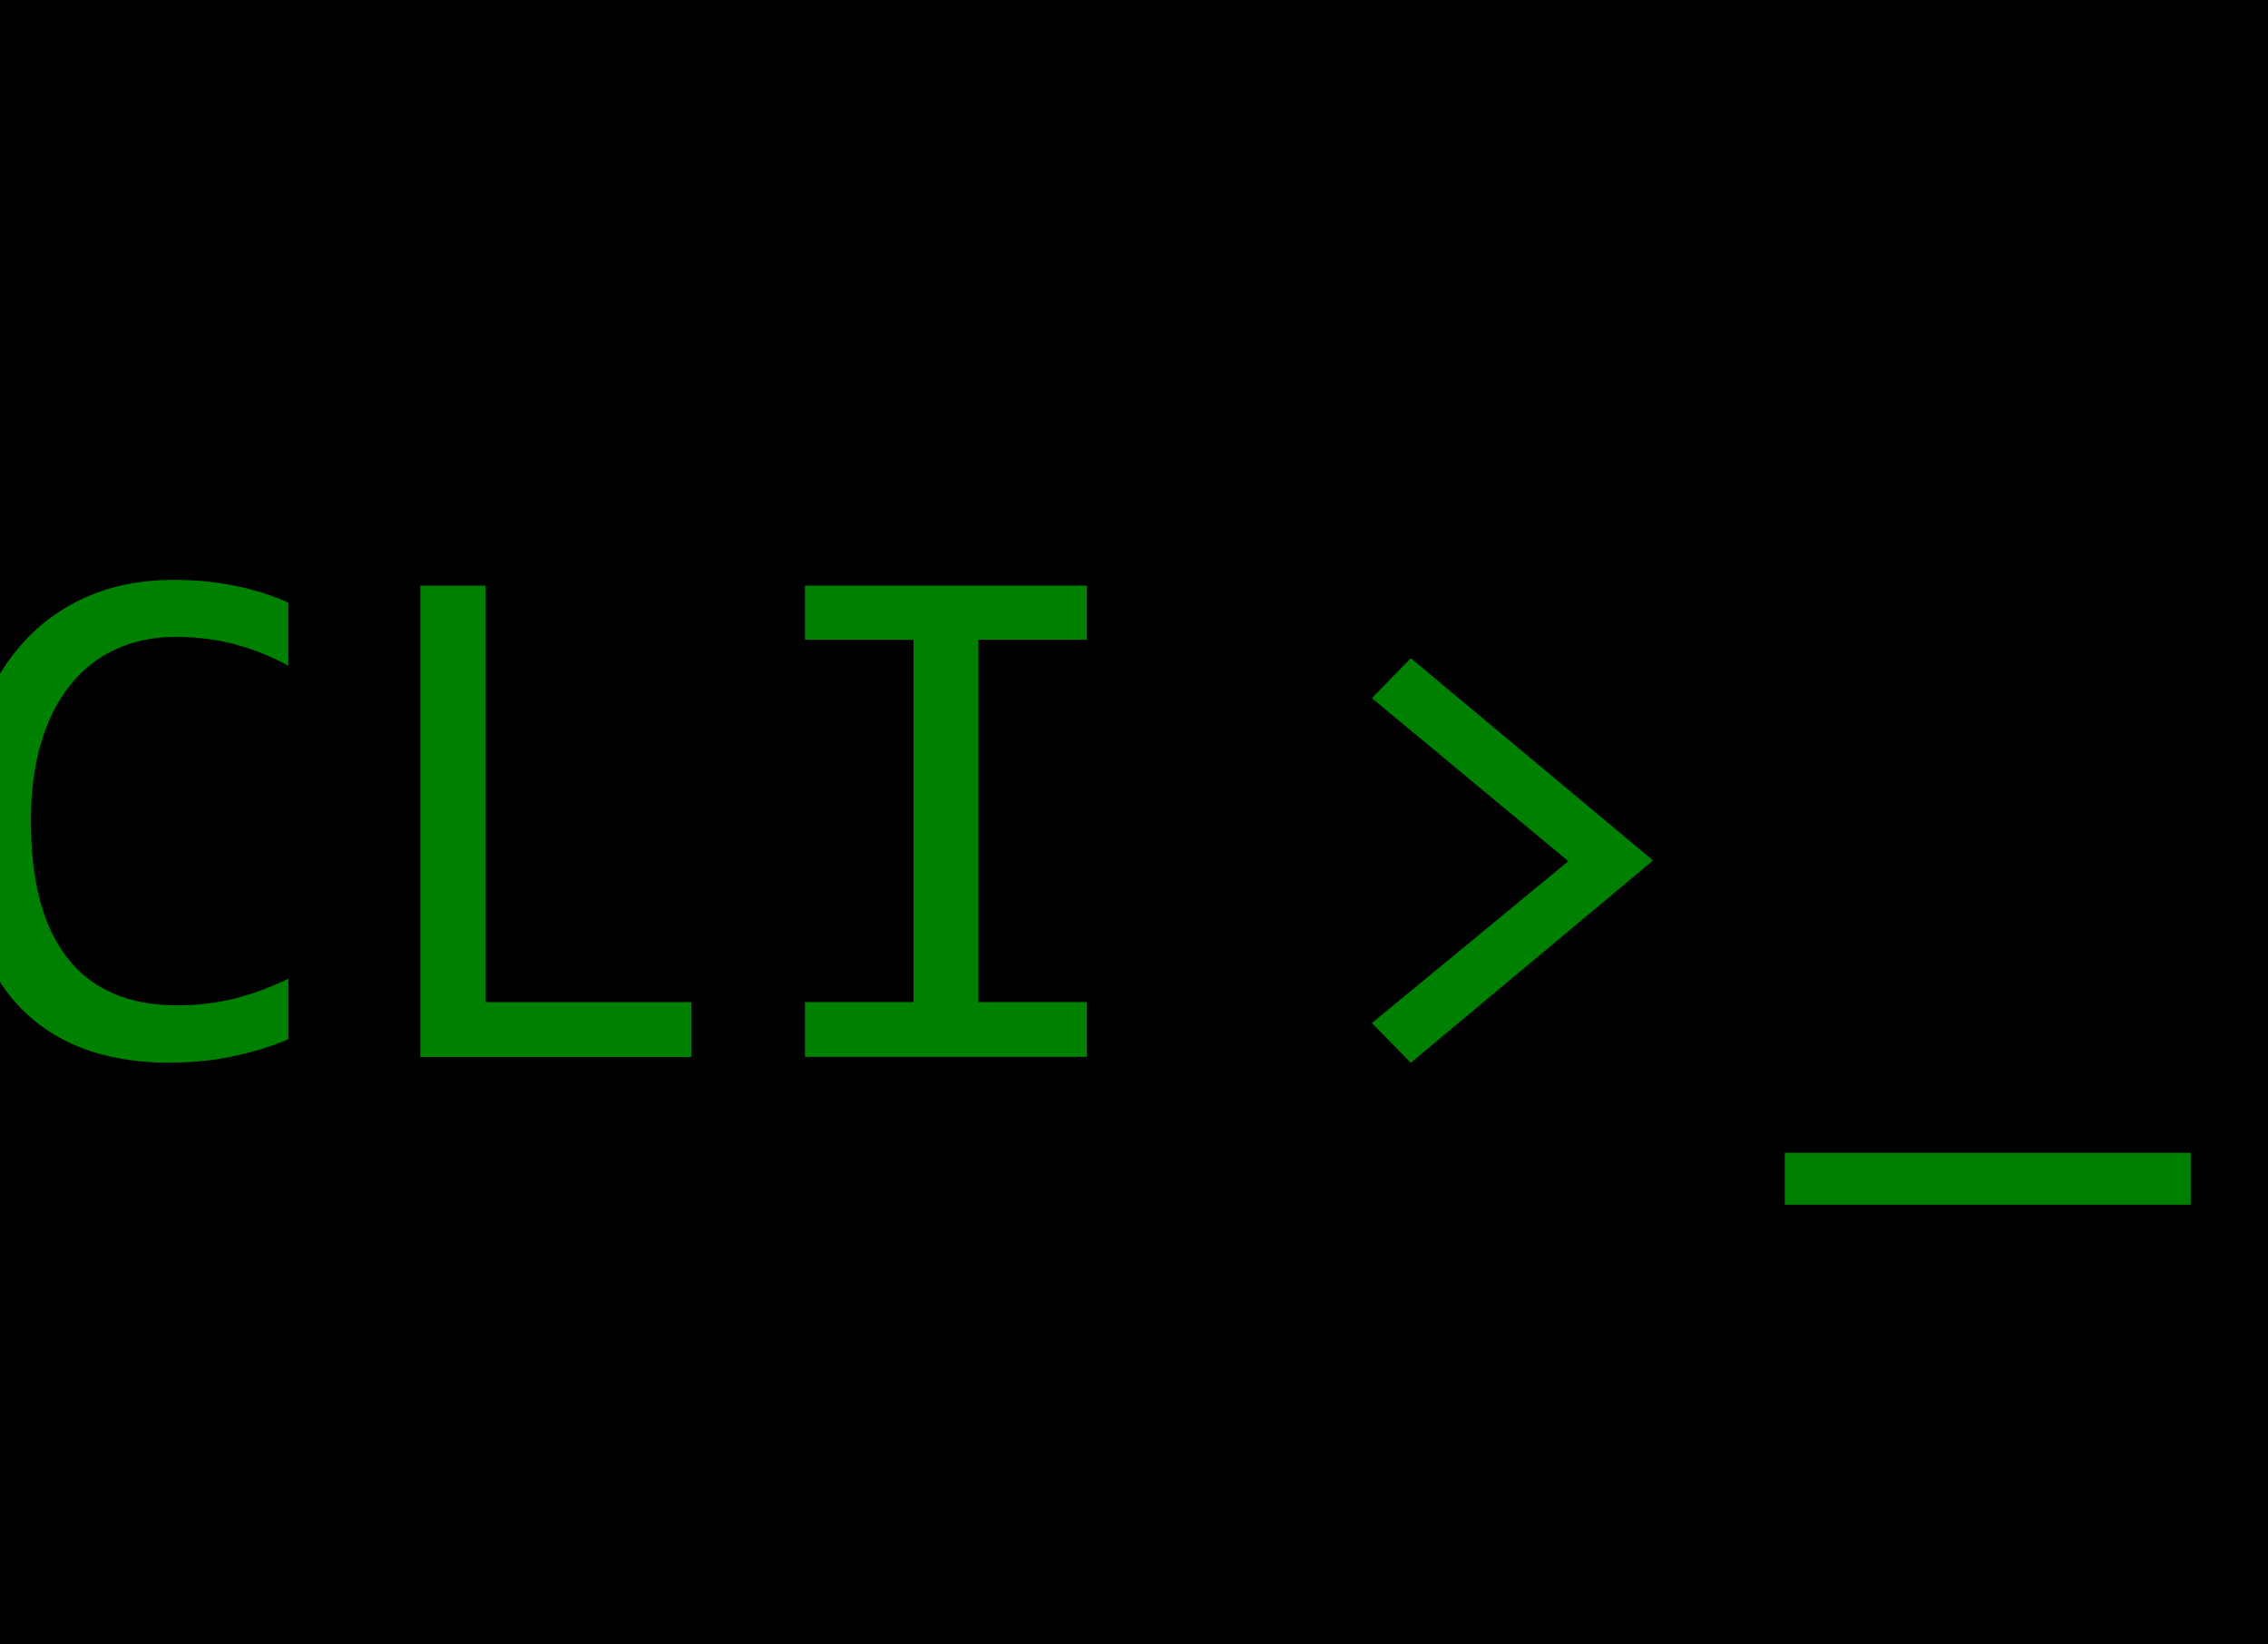
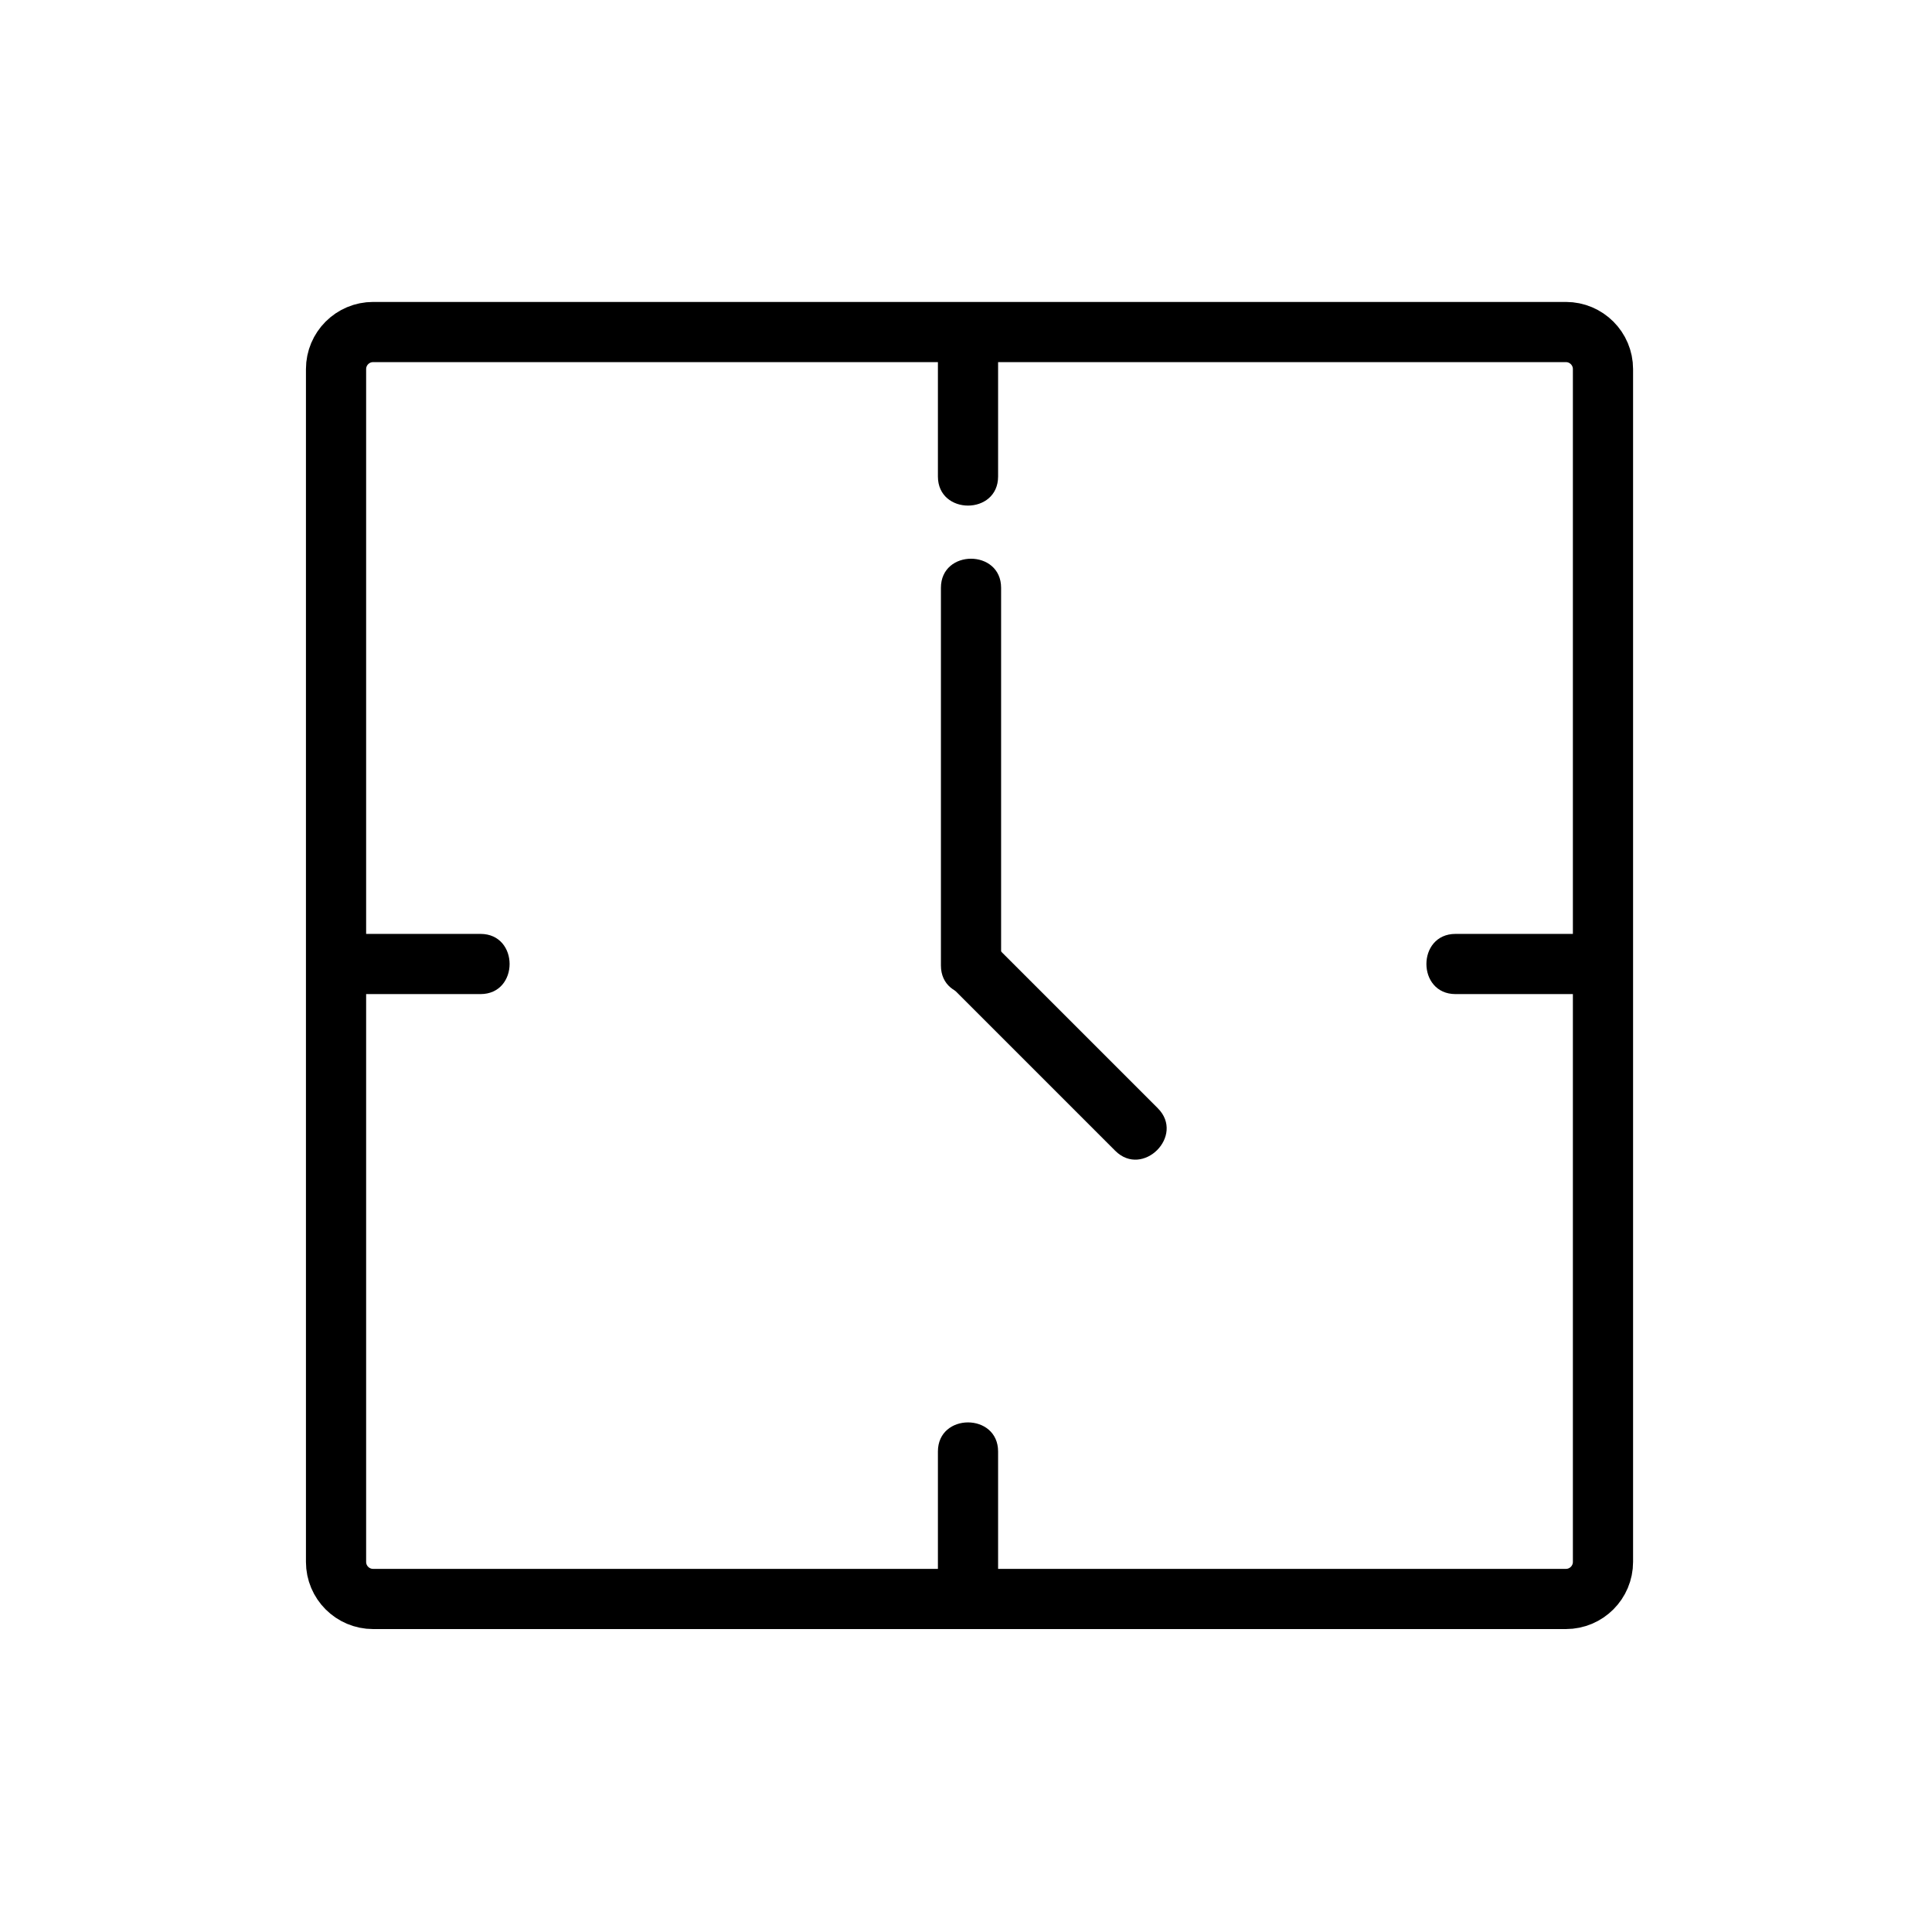
- <svg xmlns="http://www.w3.org/2000/svg" width="29.265mm" height="21.205mm" version="1.1" viewBox="0 0 29.265 21.205">
-   <g transform="translate(-20.904 -18.683)">
-     <rect x="20.062" y="17.934" width="30.121" height="21.983" />
-     <g fill="#008000">
-       <path d="m24.625 32.092q-0.73 0.302-1.531 0.302-1.289 0-1.982-0.768-0.689-0.772-0.689-2.28 0-0.73 0.191-1.321 0.191-0.591 0.544-1 0.354-0.414 0.856-0.637t1.126-0.223q0.423 0 0.786 0.074 0.363 0.07 0.698 0.219v0.814q-0.33-0.181-0.684-0.274-0.354-0.098-0.772-0.098-0.428 0-0.777 0.163-0.344 0.158-0.586 0.465-0.242 0.302-0.372 0.744-0.13 0.437-0.13 1 0 1.182 0.479 1.782 0.479 0.6 1.405 0.6 0.391 0 0.749-0.088 0.358-0.093 0.689-0.256z" style="font-variant-caps:normal;font-variant-east-asian:normal;font-variant-ligatures:normal;font-variant-numeric:normal" />
-       <path d="m29.826 32.32h-3.498v-6.08h0.842v5.373h2.656z" style="font-variant-caps:normal;font-variant-east-asian:normal;font-variant-ligatures:normal;font-variant-numeric:normal" />
-       <path d="m32.691 26.937h-1.4v-0.698h3.638v0.698h-1.4v4.675h1.4v0.707h-3.638v-0.707h1.4z" style="font-variant-caps:normal;font-variant-east-asian:normal;font-variant-ligatures:normal;font-variant-numeric:normal" />
-       <path d="m38.606 27.691 0.502-0.516 3.126 2.61-3.126 2.61-0.502-0.512 2.535-2.089z" style="font-variant-caps:normal;font-variant-east-asian:normal;font-variant-ligatures:normal;font-variant-numeric:normal" />
-       <path d="m49.172 34.227h-5.238v-0.67h5.238z" style="font-variant-caps:normal;font-variant-east-asian:normal;font-variant-ligatures:normal;font-variant-numeric:normal" />
-     </g>
+ <svg xmlns="http://www.w3.org/2000/svg" viewBox="20 20 321 321">
+   <path fill="none" stroke="#000" stroke-width="10" d="m75.833,81.328c0-3.402 2.758-6.161 6.161-6.161h198.178c3.402,0 6.161,2.759 6.161,6.161v198.178c0,3.402-2.759,6.161-6.161,6.161h-198.178c-3.403,0-6.161-2.759-6.161-6.161v-198.178z" />
+   <g fill="#000">
+     <path d="m76.833,185.167c7.667,0 15.333,0 23,0 6.449,0 6.449-10 0-10-7.667,0-15.333,0-23,0-6.449,0-6.449,10 0,10z" />
+     <path d="m261.833,185.167c7.5,0 15,0 22.5,0 6.448,0 6.448-10 0-10-7.5,0-15,0-22.5,0-6.448,0-6.448,10 0,10z" />
+     <path d="m175.833,77.667c0,7.167 0,14.333 0,21.5 0,6.449 10,6.449 10,0 0-7.167 0-14.333 0-21.5 0-6.449-10-6.449-10,0z" />
+     <path d="m175.833,261.167c0,7.333 0,14.667 0,22 0,6.448 10,6.448 10,0 0-7.333 0-14.667 0-22 0-6.448-10-6.448-10,0z" />
+     <path d="m176.333,117.667c0,20.917 0,41.833 0,62.75 0,6.448 10,6.448 10,0 0-20.917 0-41.833 0-62.75 0-6.449-10-6.449-10,0z" />
+     <path d="m178.297,184.202c9,9 18,18 27,27 4.563,4.564 11.635-2.507 7.07-7.07-9-9-18-18-27-27-4.562-4.564-11.633,2.507-7.07,7.07z" />
  </g>
</svg>
